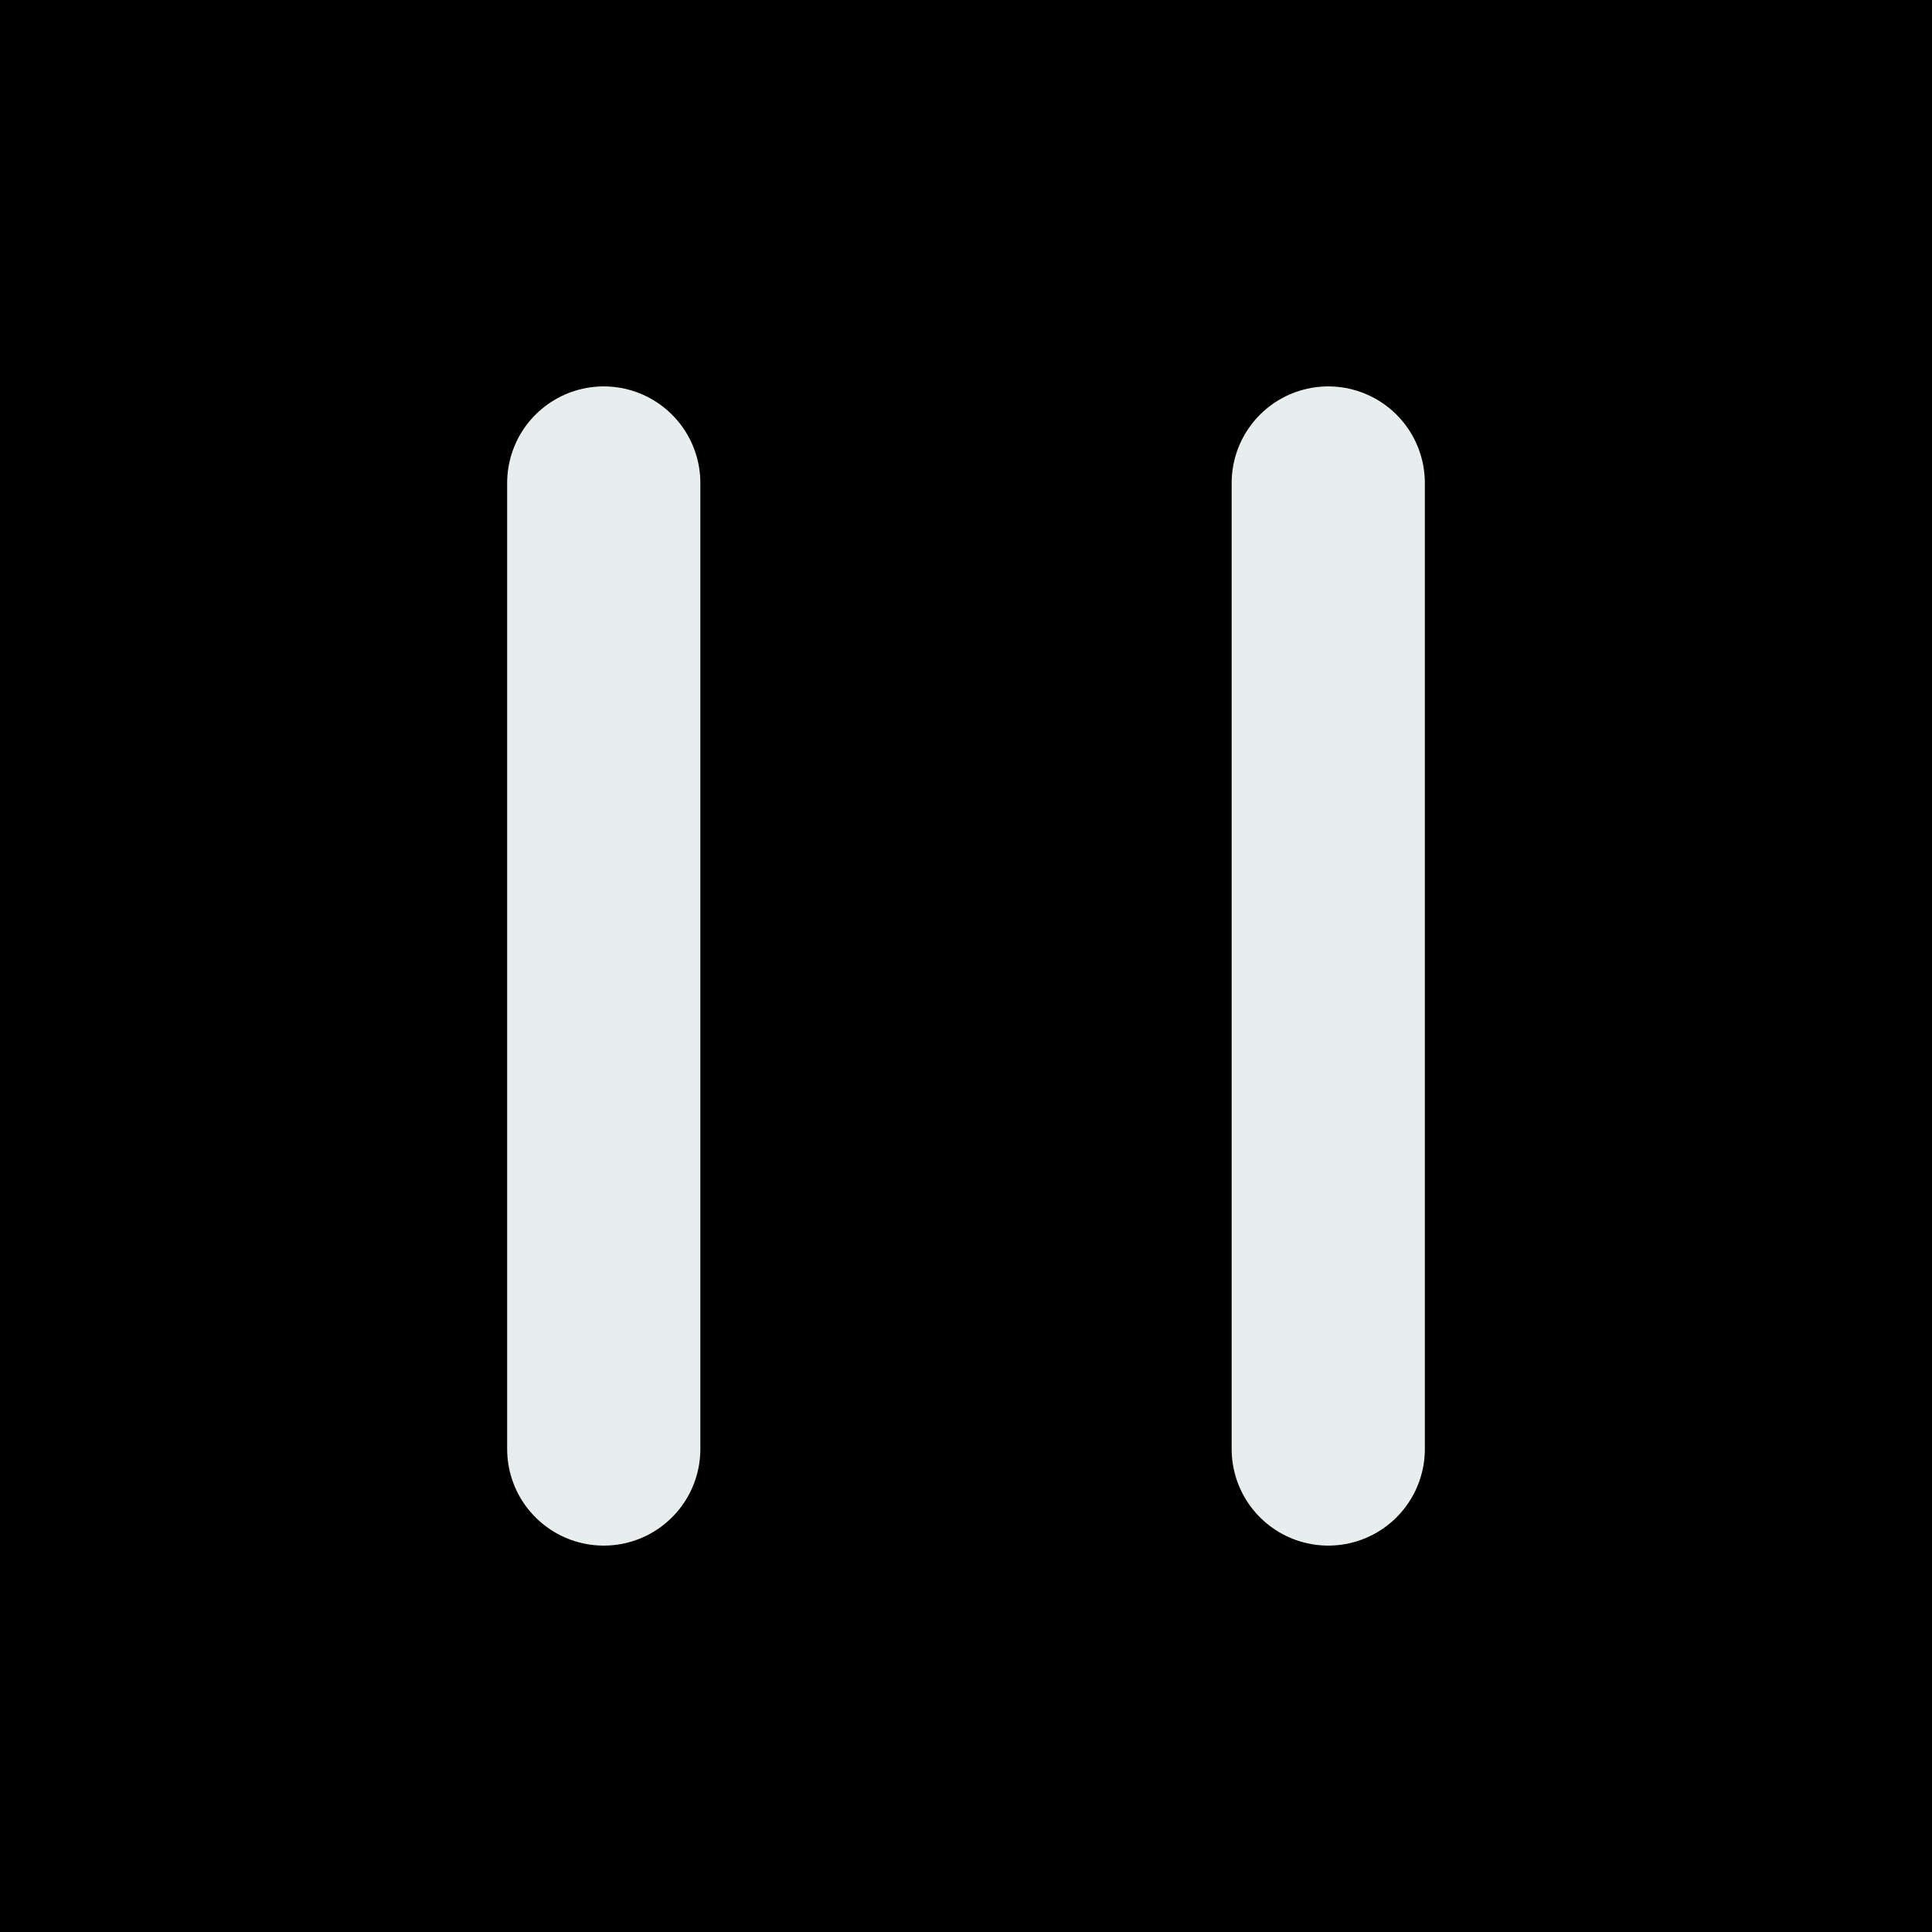
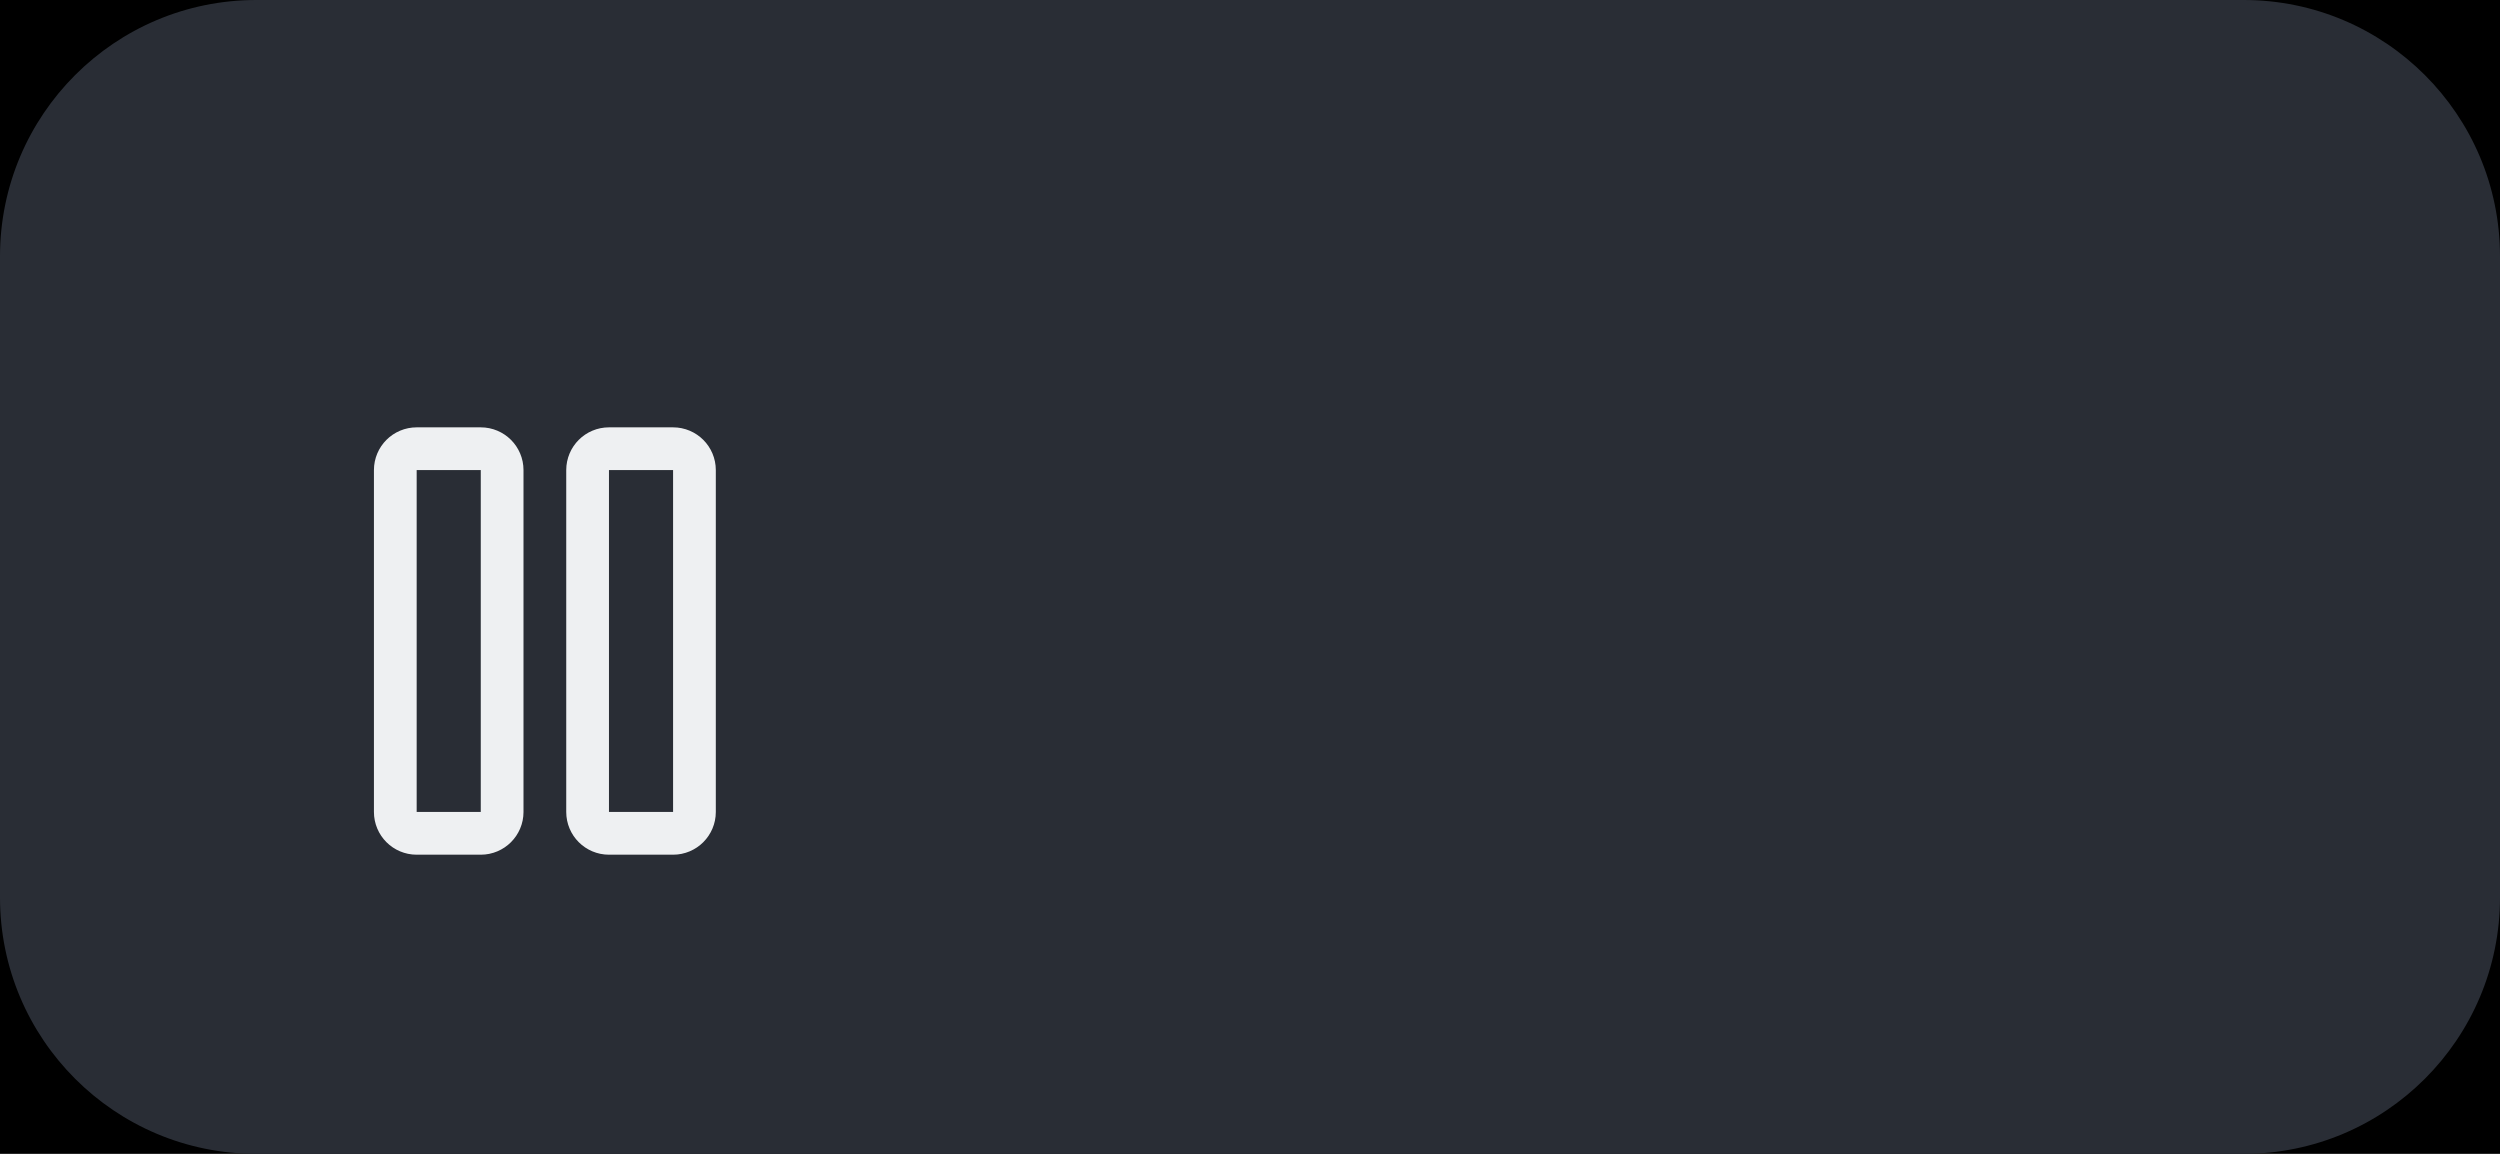
- <svg xmlns="http://www.w3.org/2000/svg" width="16" height="16" viewBox="0 0 16 16">
-   <rect width="16" height="16" fill="#000" />
-   <g fill="none" stroke="#e8eeee" stroke-width="1.6" stroke-linecap="round" stroke-linejoin="round">
-     <path d="M5 4v8M11 4v8" />
-   </g>
+ <svg xmlns="http://www.w3.org/2000/svg" width="78" height="36">
+   <rect width="78" height="36" fill="#000" />
+   <rect width="78" height="36" rx="8" fill="#292d35" />
+   <rect x="2" y="2" width="74" height="32" rx="6" fill="#292d35" />
+   <svg width="16" height="16" viewBox="0 0 24 24" fill="none" stroke="#eef0f2" stroke-width="2" stroke-linecap="round" stroke-linejoin="round" x="9" y="12">
+     <rect x="14" y="3" width="5" height="18" rx="1" />
+     <rect x="5" y="3" width="5" height="18" rx="1" />
+   </svg>
</svg>
